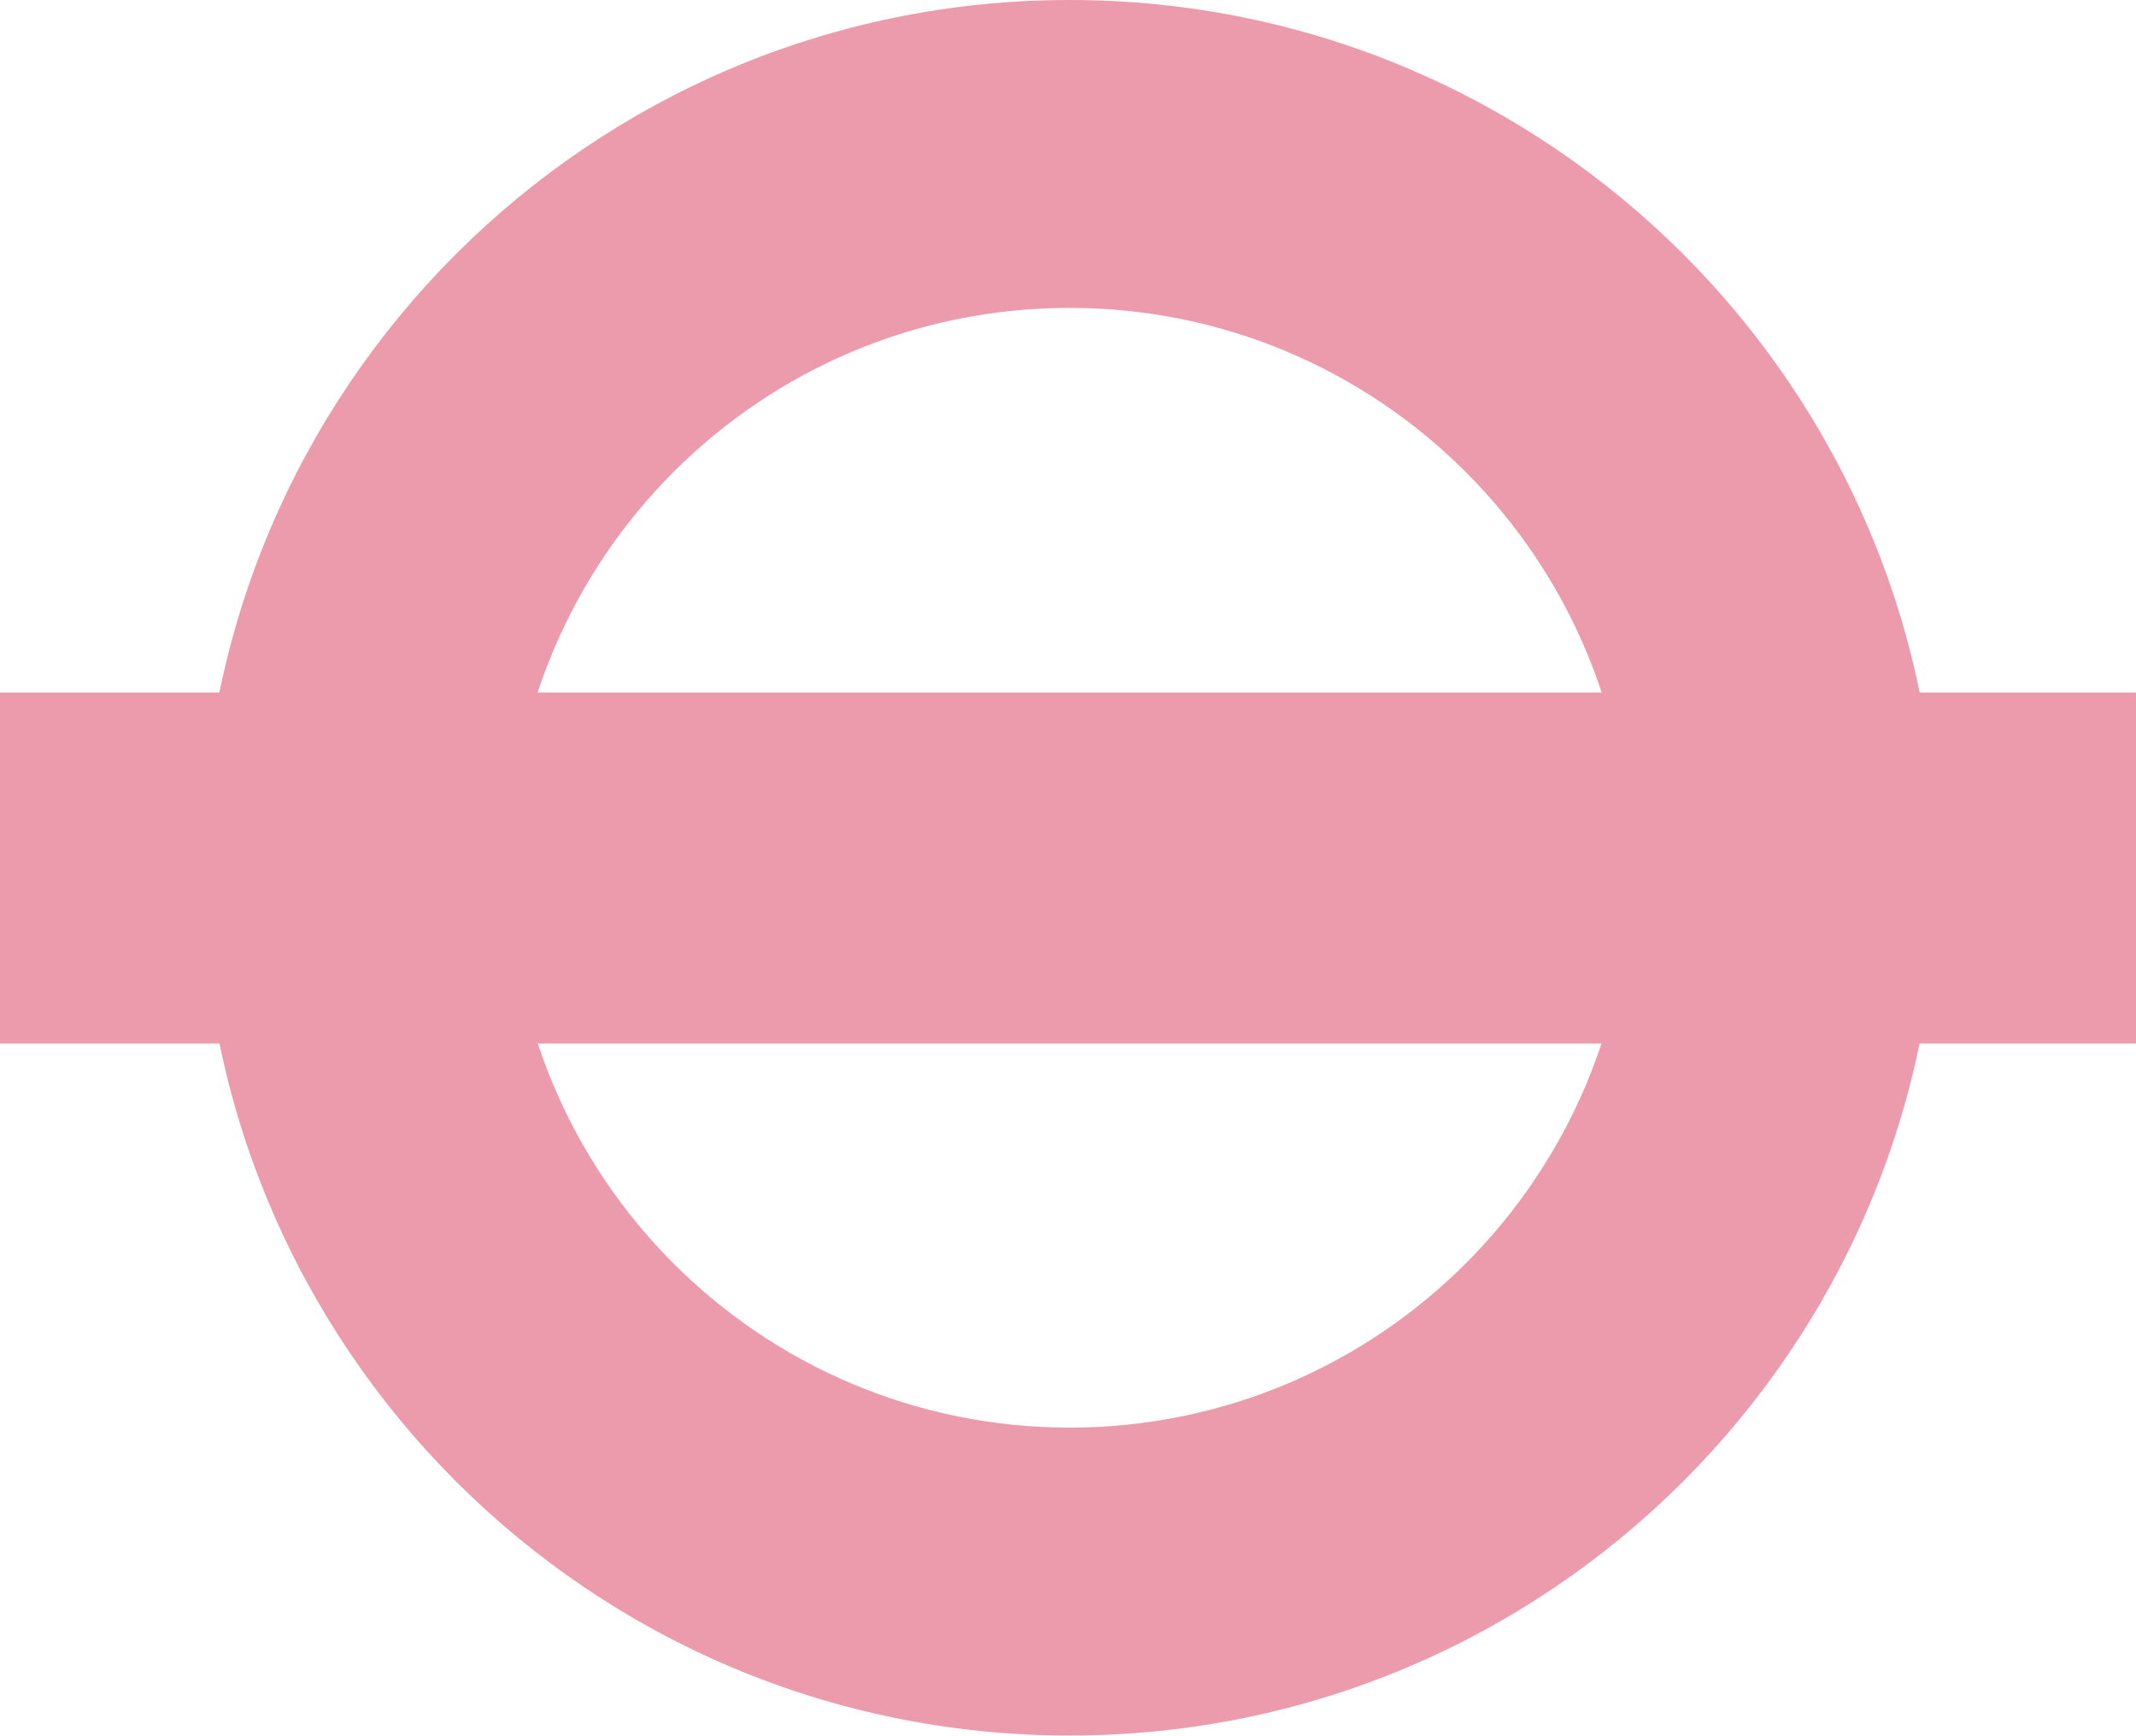
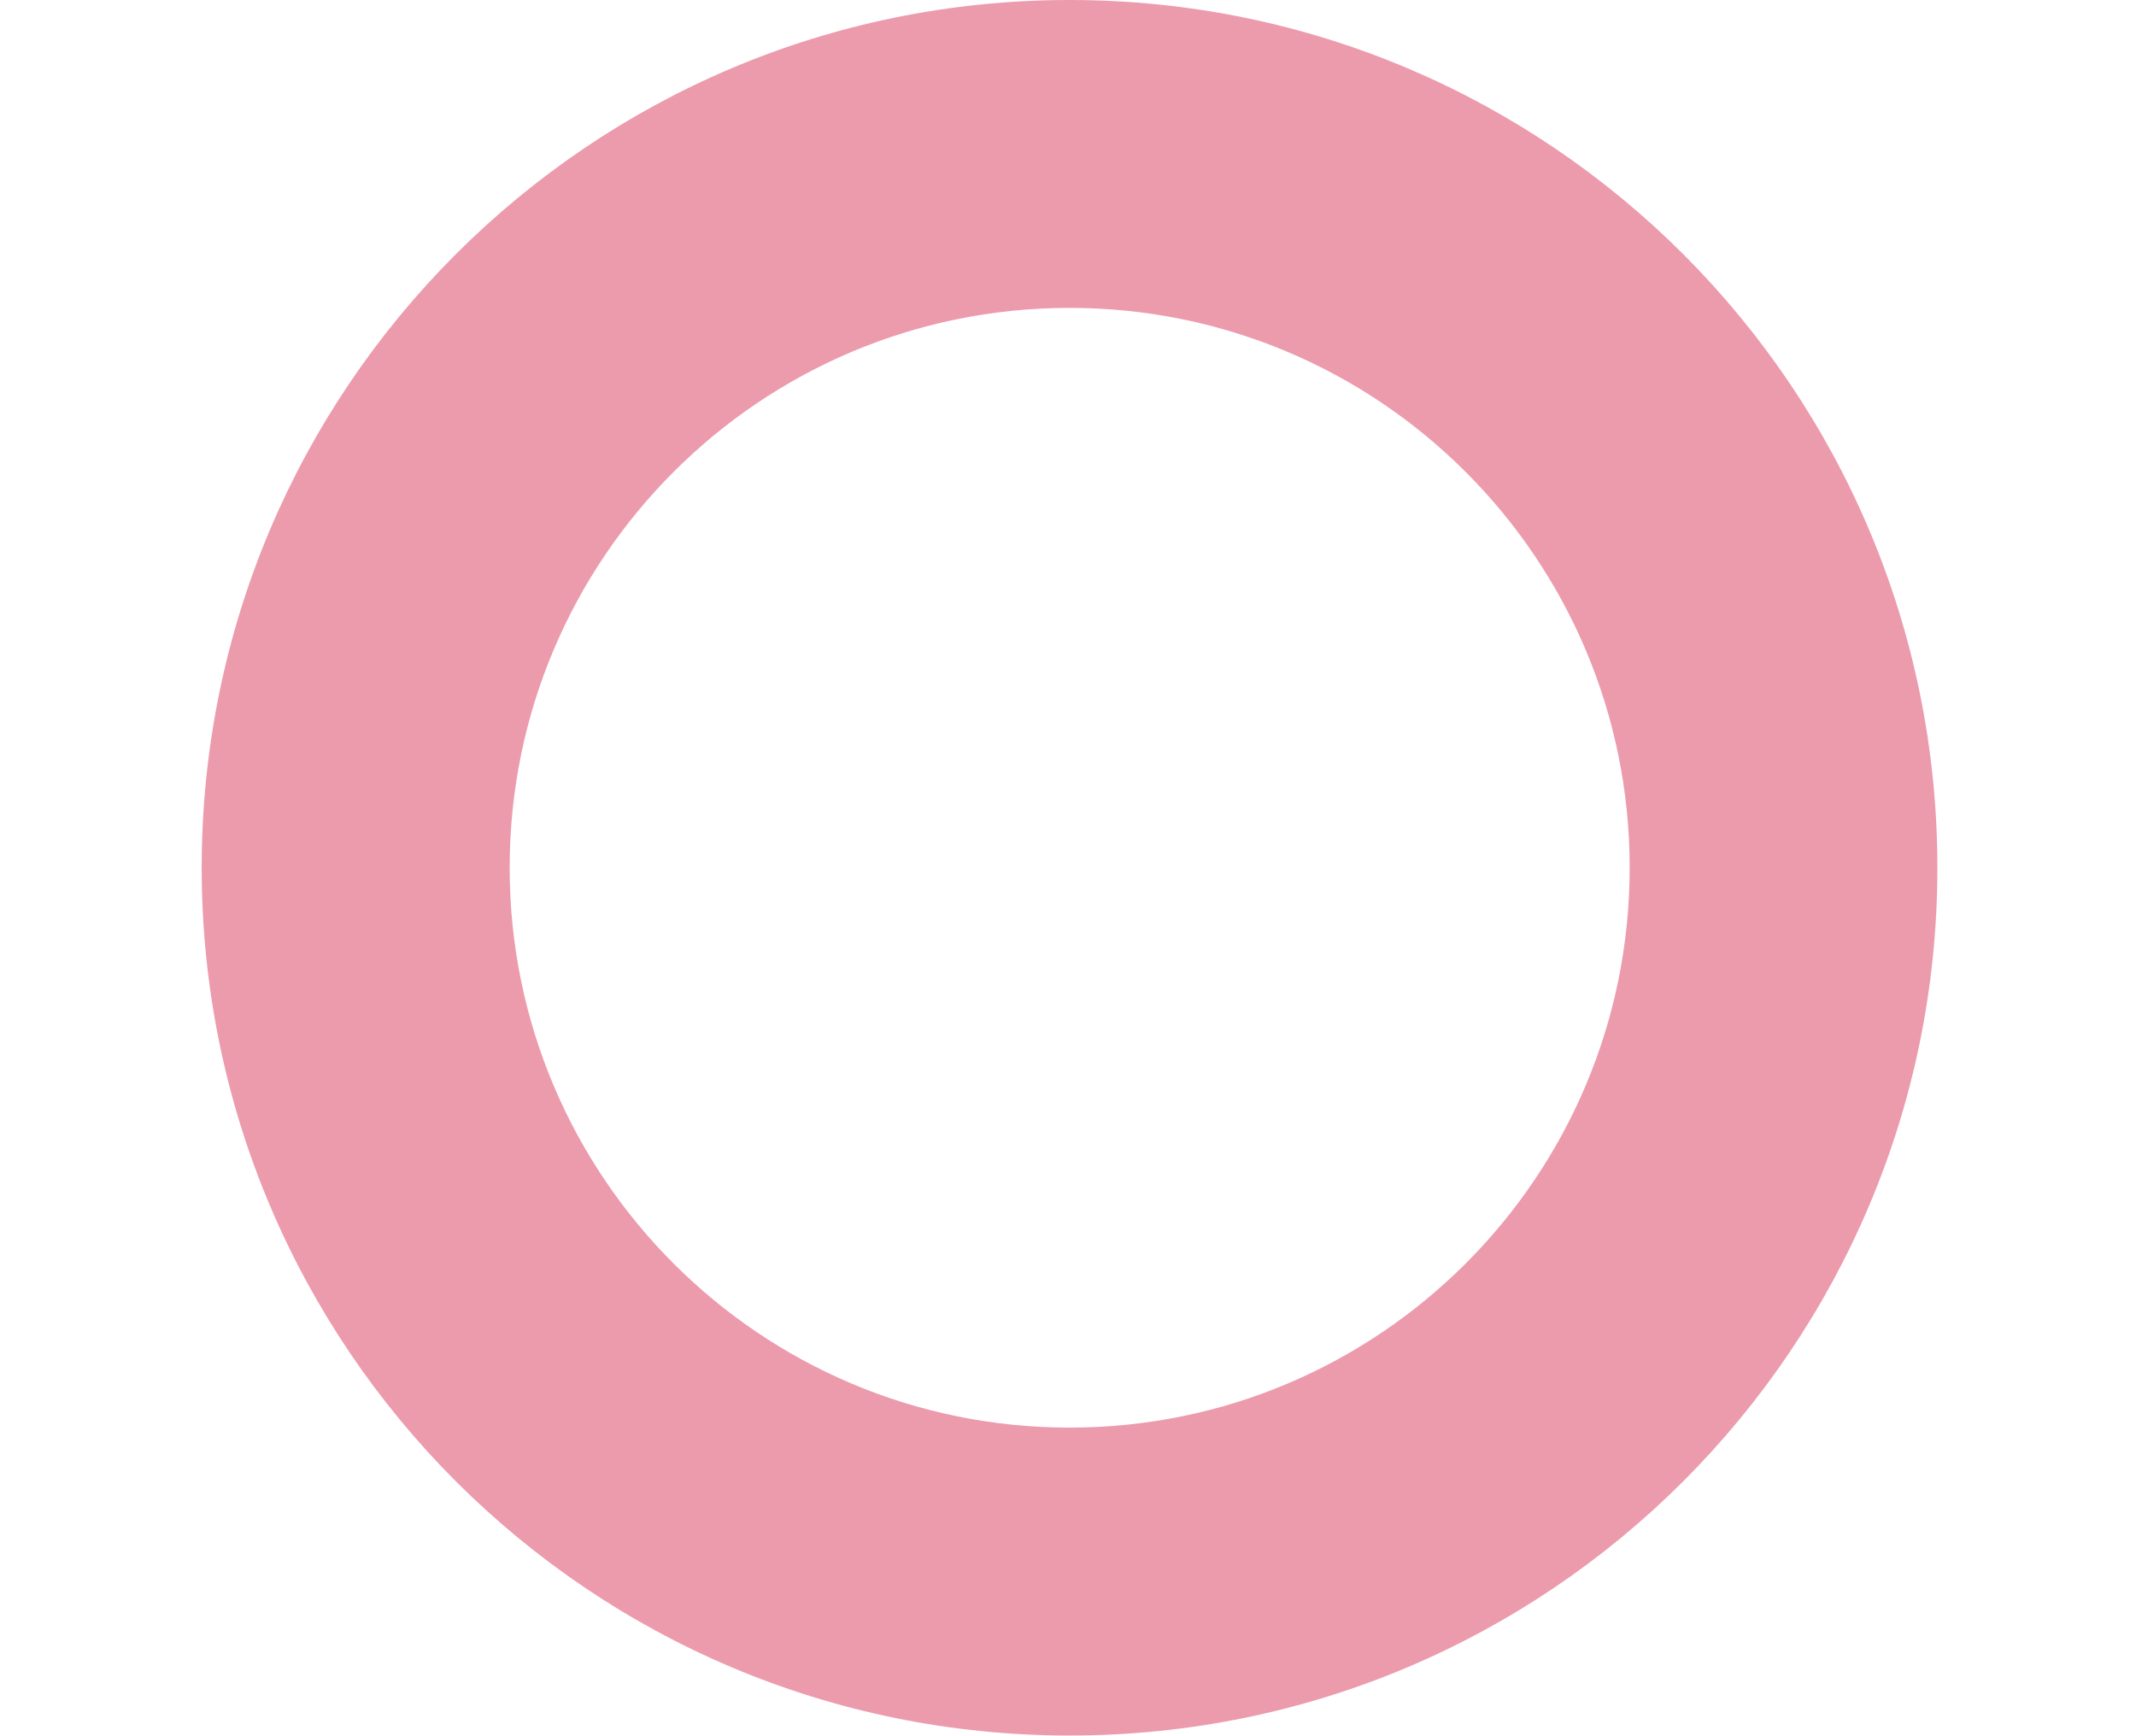
<svg xmlns="http://www.w3.org/2000/svg" version="1.1" id="Capa_1" x="0px" y="0px" viewBox="0 0 615.327 500" enable-background="new 0 0 615.327 500" xml:space="preserve">
  <g>
    <path fill="#EC9BAD" d="M469.467,249.984c0,89.075-72.27,161.306-161.345,161.306c-89.099,0-161.301-72.231-161.301-161.306   c0-89.07,72.202-161.283,161.301-161.283C397.197,88.701,469.467,160.914,469.467,249.984 M307.926,0   C169.924,0.106,58.097,111.992,58.097,249.984C58.097,388.062,170.029,500,308.122,500c138.064,0,249.99-111.938,249.99-250.016   C558.112,111.992,446.291,0.106,308.318,0H307.926z" />
-     <rect y="199.512" fill="#EC9BAD" width="615.327" height="101.129" />
  </g>
</svg>
